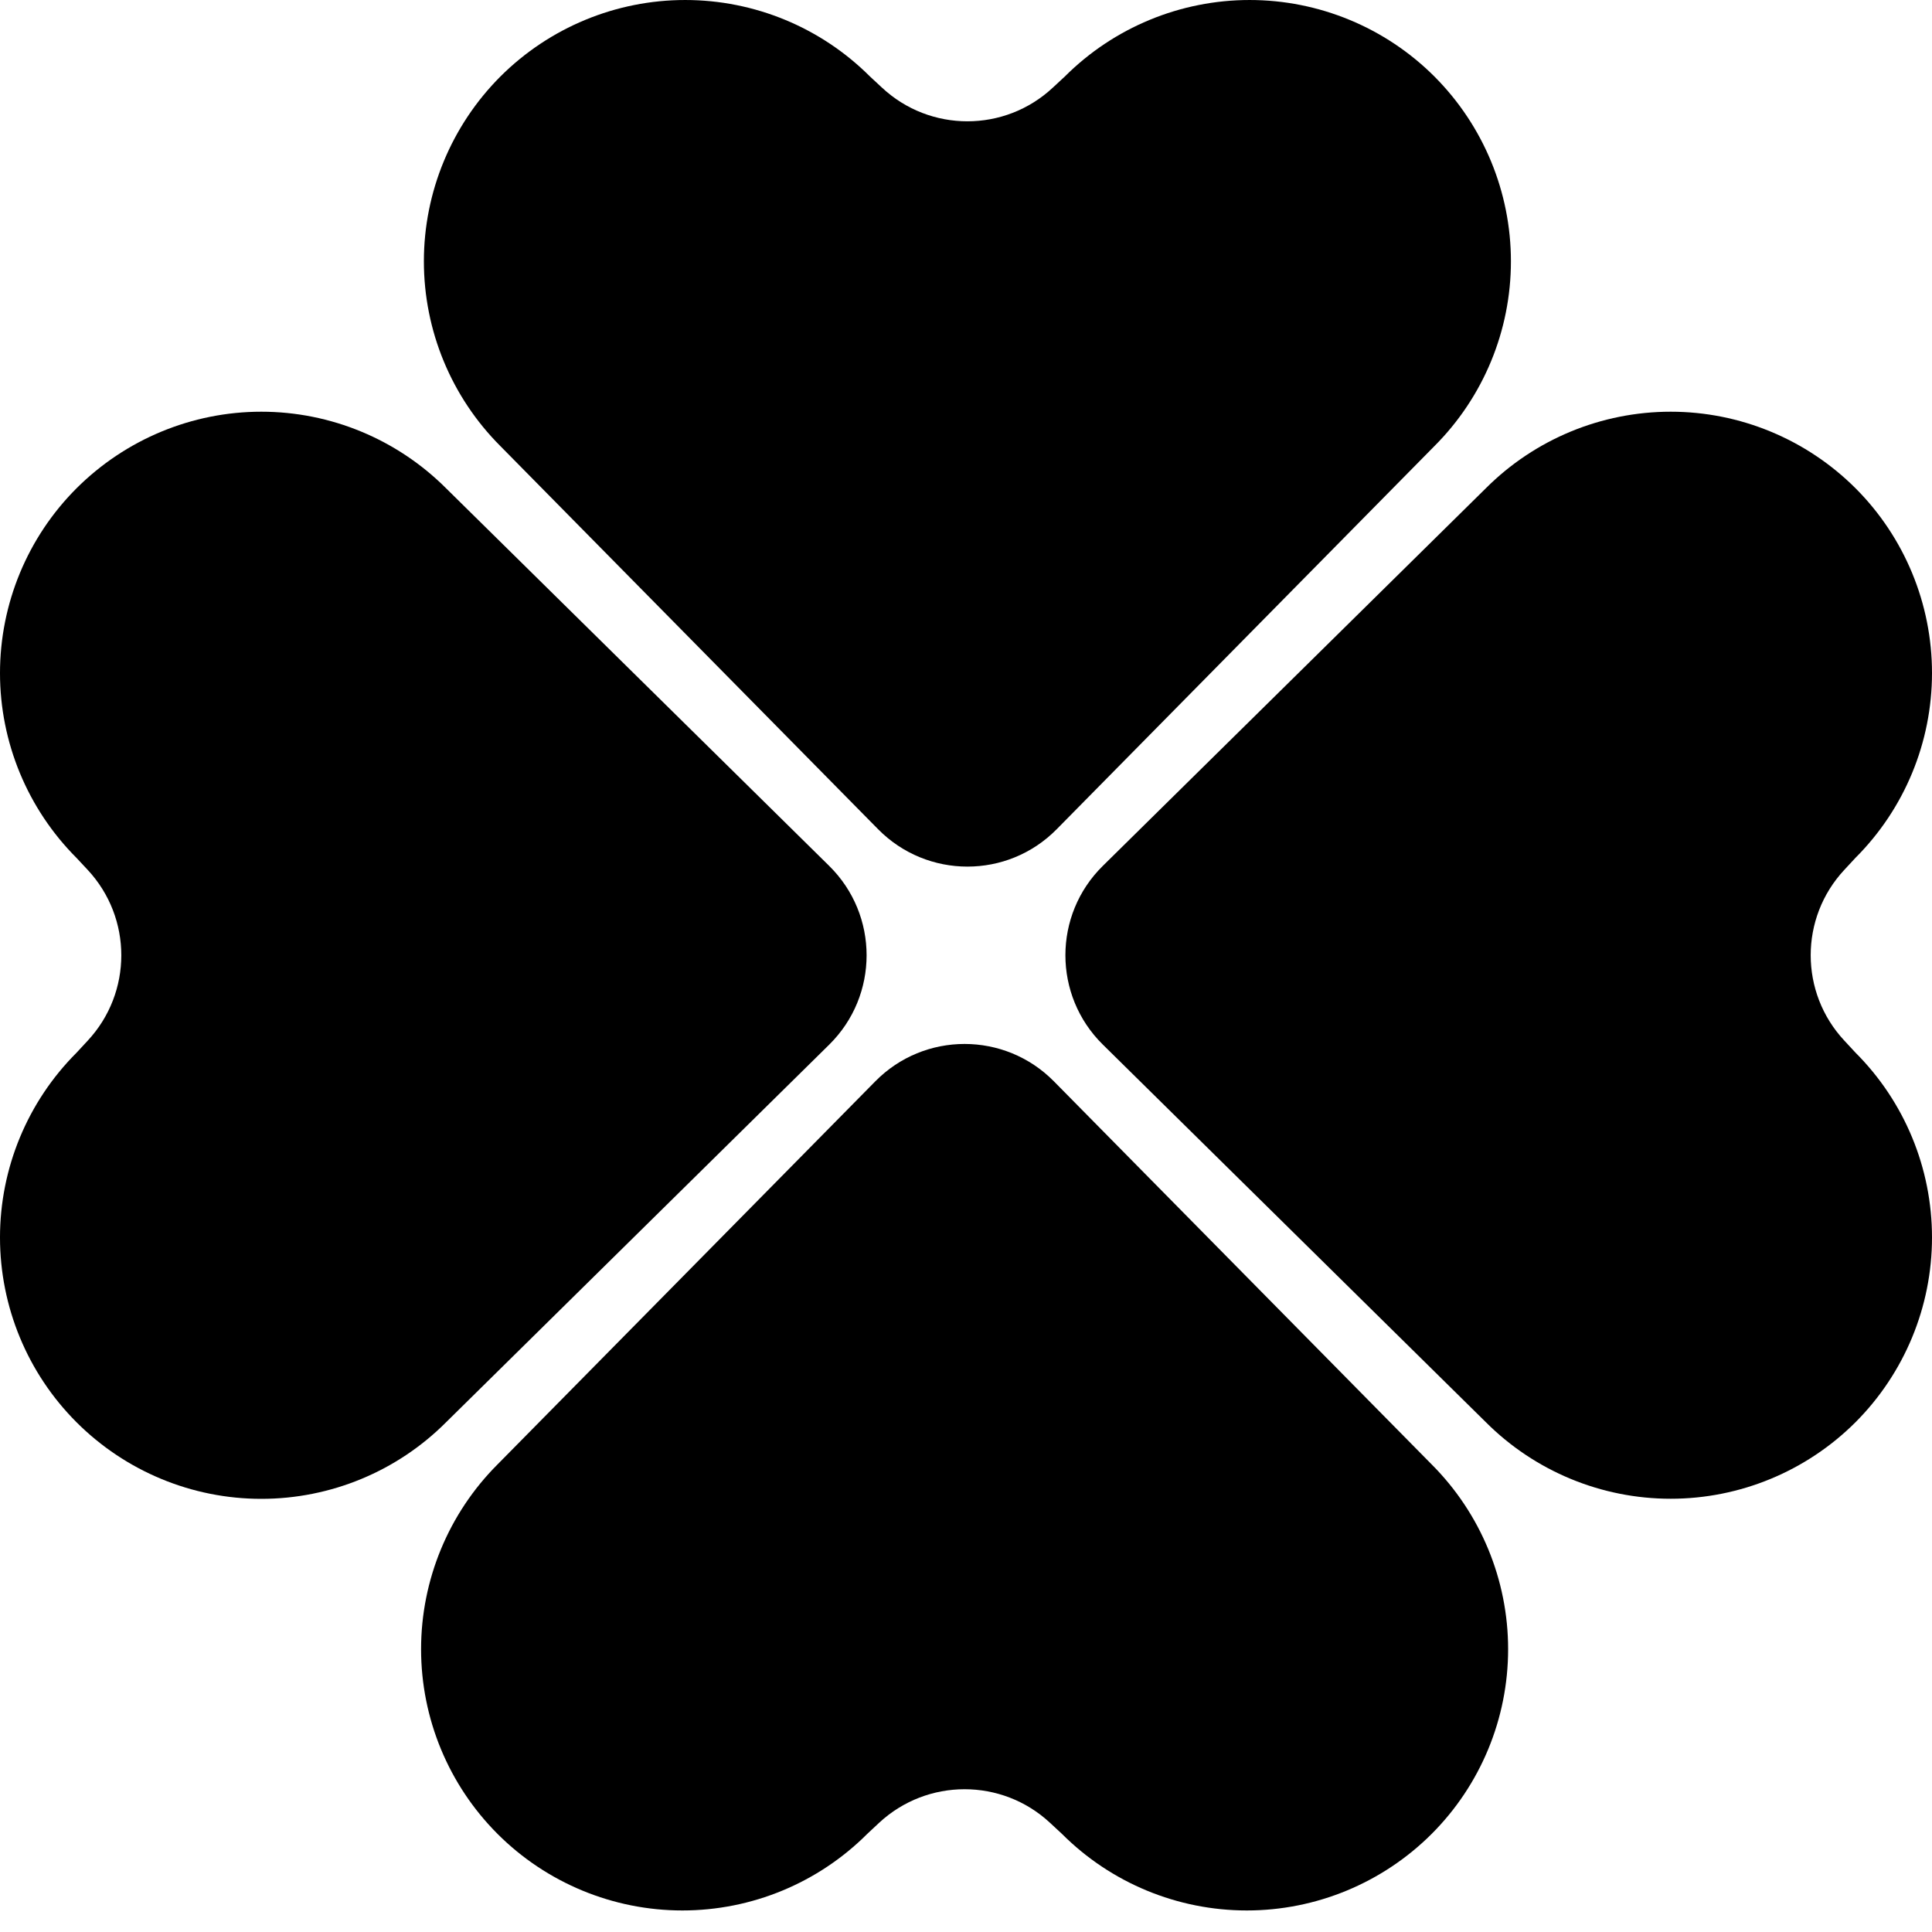
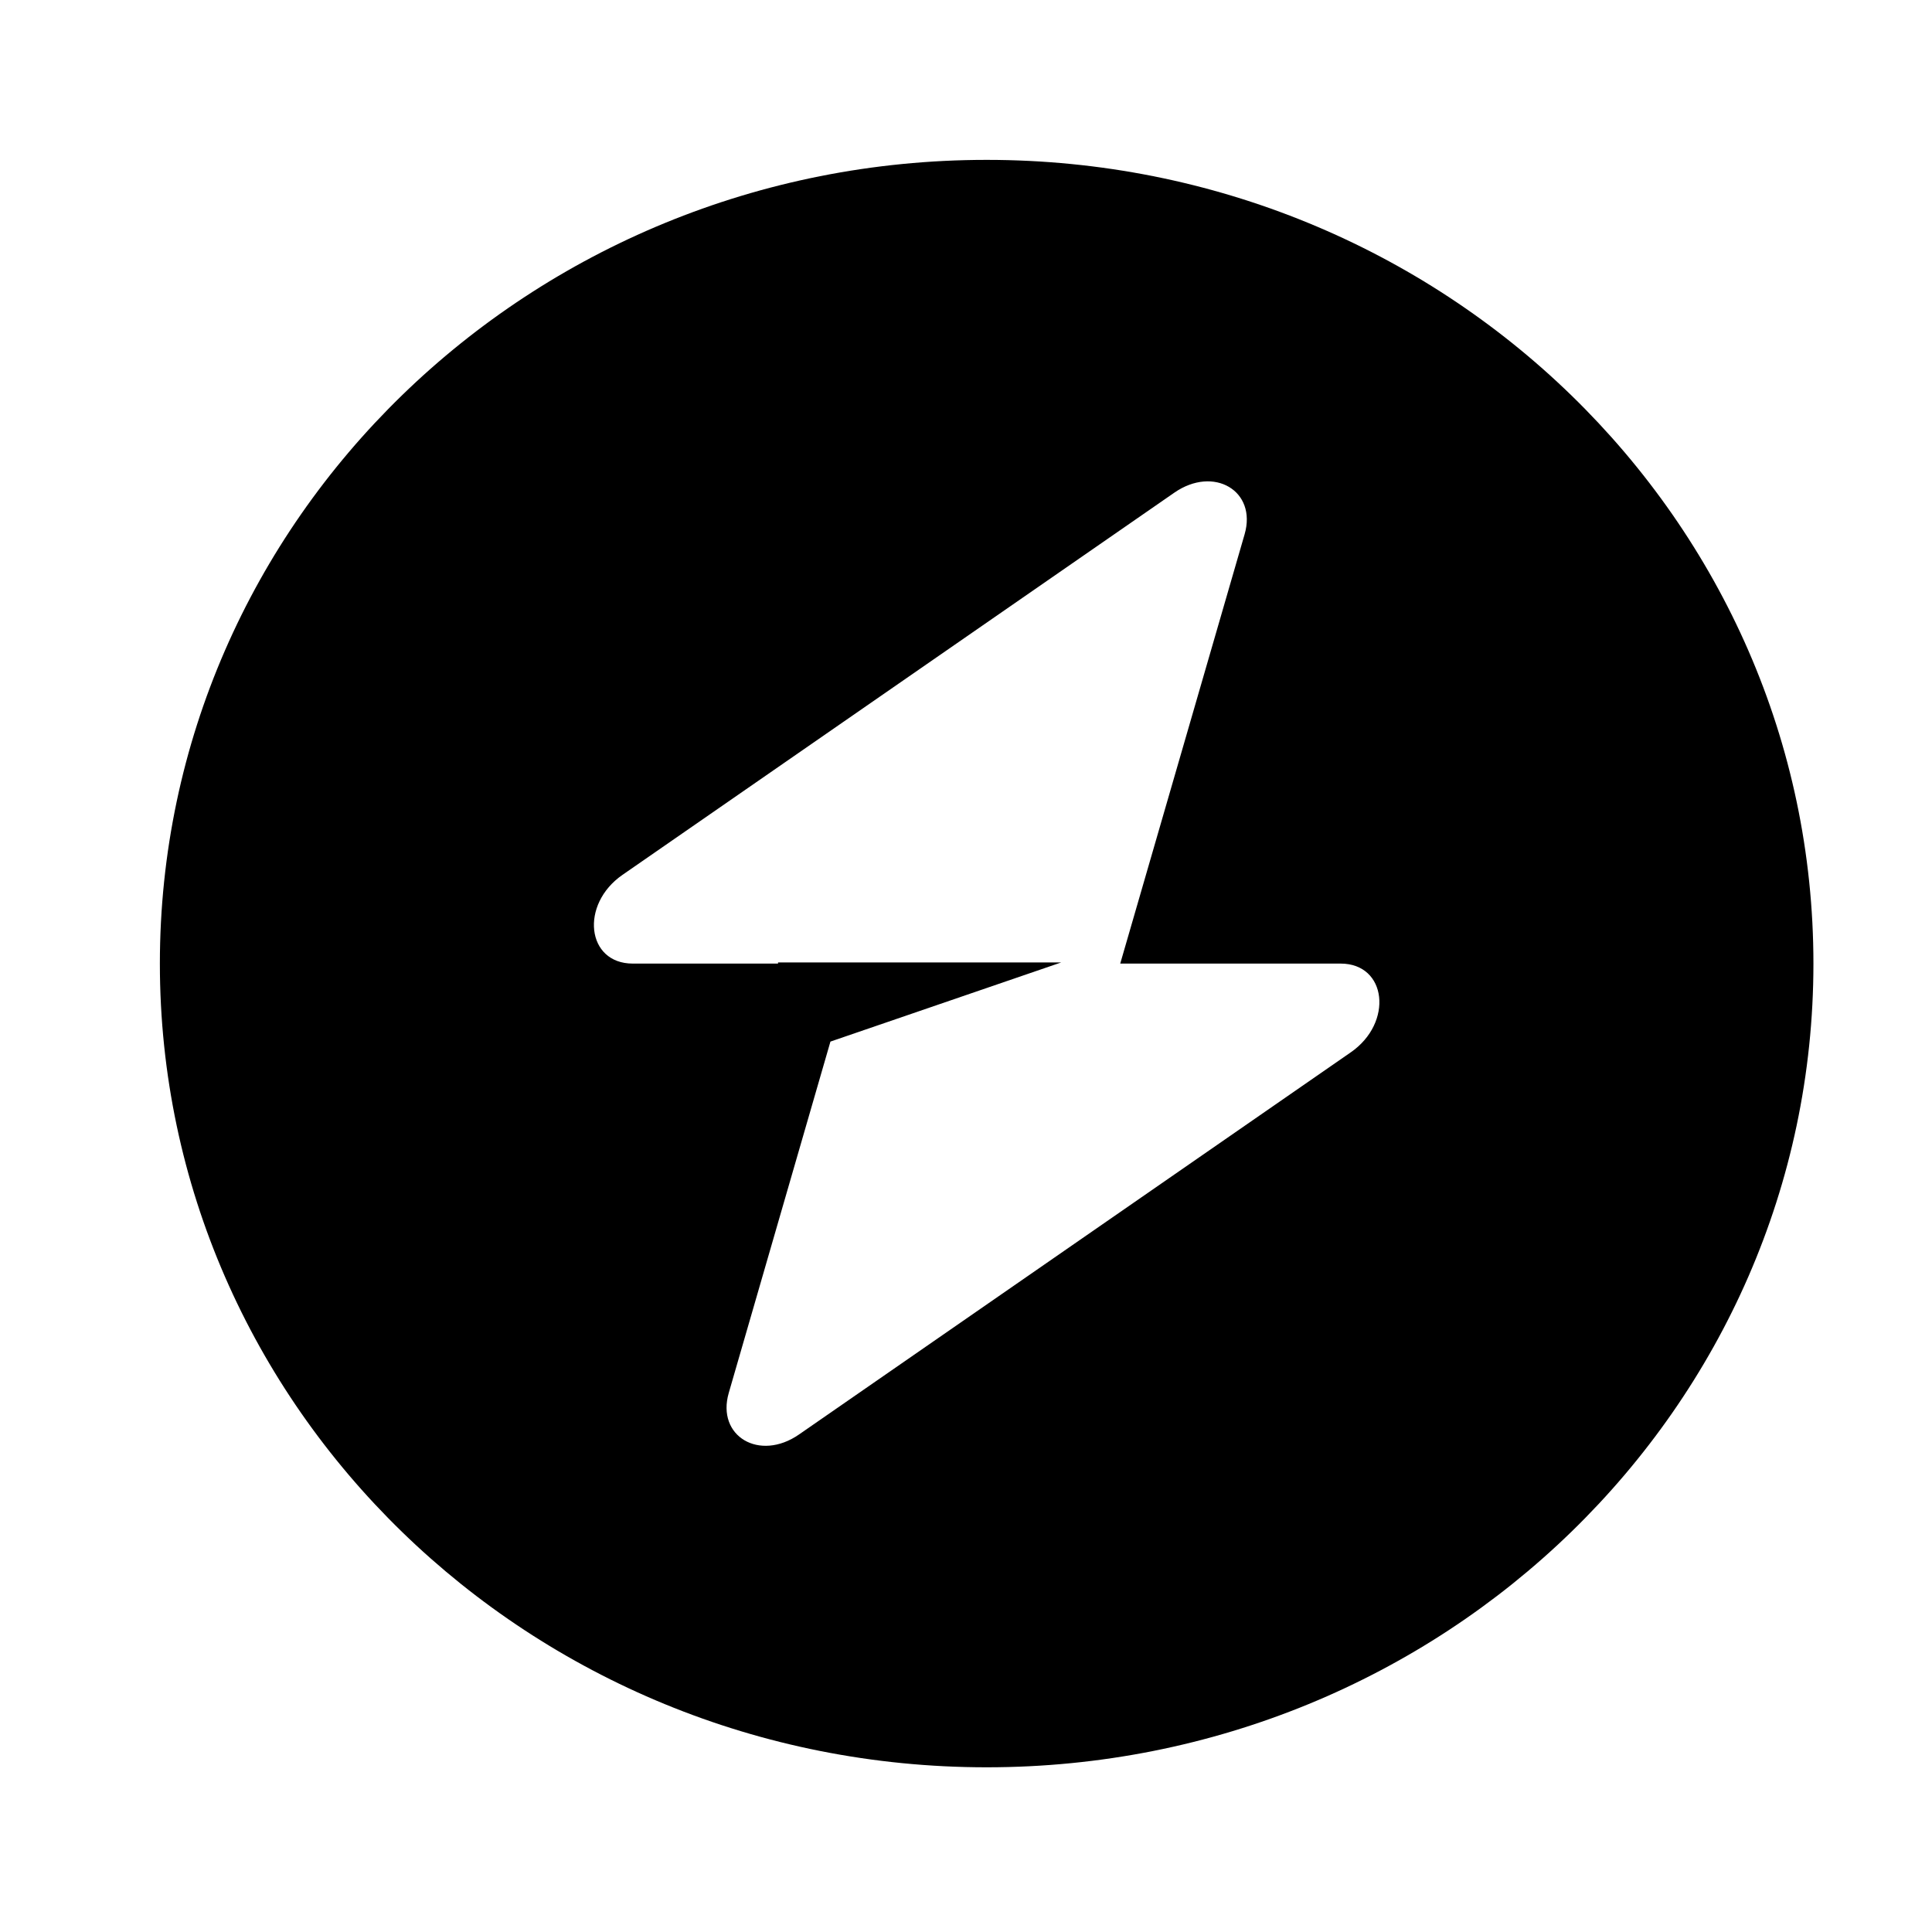
- <svg xmlns="http://www.w3.org/2000/svg" version="1.1" width="20" height="20">
-   <svg viewBox="0 0 20 20" fill="none" class="">
-     <path d="M9.09 8.584C9.599 9.1 10.431 9.1 10.939 8.584L14.849 4.618C15.356 4.111 15.641 3.423 15.641 2.705C15.641 1.988 15.356 1.3 14.849 0.792C14.342 0.285 13.653 6.10352e-05 12.936 6.10352e-05C12.219 6.10352e-05 11.53 0.285 11.023 0.792L10.899 0.907C10.401 1.372 9.628 1.372 9.13 0.907L9.006 0.792C8.499 0.285 7.811 6.10352e-05 7.093 6.10352e-05C6.376 6.10352e-05 5.688 0.285 5.18 0.792C4.673 1.3 4.388 1.988 4.388 2.705C4.388 3.423 4.673 4.111 5.18 4.618L9.09 8.584Z" fill="currentColor" />
-     <path d="M11.416 8.964C10.9 9.472 10.9 10.305 11.416 10.813L15.382 14.723C15.889 15.23 16.577 15.515 17.295 15.515C18.012 15.515 18.7 15.23 19.208 14.723C19.715 14.215 20 13.527 20 12.81C20 12.092 19.715 11.404 19.208 10.897L19.093 10.773C18.628 10.275 18.628 9.502 19.093 9.004L19.208 8.88C19.715 8.373 20 7.685 20 6.967C20 6.25 19.715 5.561 19.208 5.054C18.7 4.547 18.012 4.262 17.295 4.262C16.577 4.262 15.889 4.547 15.382 5.054L11.416 8.964Z" fill="currentColor" />
-     <path d="M10.91 11.194C10.401 10.678 9.569 10.678 9.061 11.194L5.151 15.159C4.644 15.666 4.359 16.355 4.359 17.072C4.359 17.79 4.644 18.478 5.151 18.985C5.658 19.492 6.347 19.777 7.064 19.777C7.782 19.777 8.47 19.492 8.977 18.985L9.1 18.87C9.599 18.406 10.372 18.406 10.87 18.87L10.994 18.985C11.501 19.492 12.189 19.777 12.907 19.777C13.624 19.777 14.312 19.492 14.82 18.985C15.327 18.478 15.612 17.79 15.612 17.072C15.612 16.355 15.327 15.666 14.82 15.159L10.91 11.194Z" fill="currentColor" />
-     <path d="M8.584 10.814C9.1 10.305 9.1 9.473 8.584 8.964L4.618 5.055C4.111 4.548 3.423 4.262 2.705 4.262C1.988 4.262 1.3 4.548 0.792 5.055C0.285 5.562 1.21501e-06 6.25 1.12093e-06 6.968C1.02684e-06 7.685 0.285 8.373 0.792 8.881L0.907 9.004C1.372 9.503 1.372 10.275 0.907 10.774L0.792 10.898C0.285 11.405 4.48842e-07 12.093 3.54755e-07 12.81C2.60668e-07 13.528 0.285 14.216 0.792 14.723C1.3 15.231 1.988 15.516 2.705 15.516C3.423 15.516 4.111 15.231 4.618 14.723L8.584 10.814Z" fill="currentColor" />
-   </svg>
-   <style>@media (prefers-color-scheme: light) { :root { filter: none; } }
- </style>
+ <svg xmlns="http://www.w3.org/2000/svg" viewBox="0 0 24 24" fill="none" class="">
+   <path fill-rule="evenodd" clip-rule="evenodd" d="M12.257 21.954C17.929 21.954 22.527 17.484 22.527 11.97C22.527 6.456 17.929 1.986 12.257 1.986C6.584 1.986 1.986 6.456 1.986 11.97C1.986 17.484 6.584 21.954 12.257 21.954ZM15.461 6.637C15.617 6.098 15.079 5.78 14.588 6.12L7.734 10.867C7.201 11.235 7.285 11.97 7.86 11.97H9.665V11.956H13.182L10.316 12.939L9.053 17.303C8.897 17.841 9.434 18.16 9.925 17.82L16.779 13.073C17.312 12.705 17.228 11.97 16.654 11.97H13.916L15.461 6.637Z" fill="currentColor" />
</svg>
